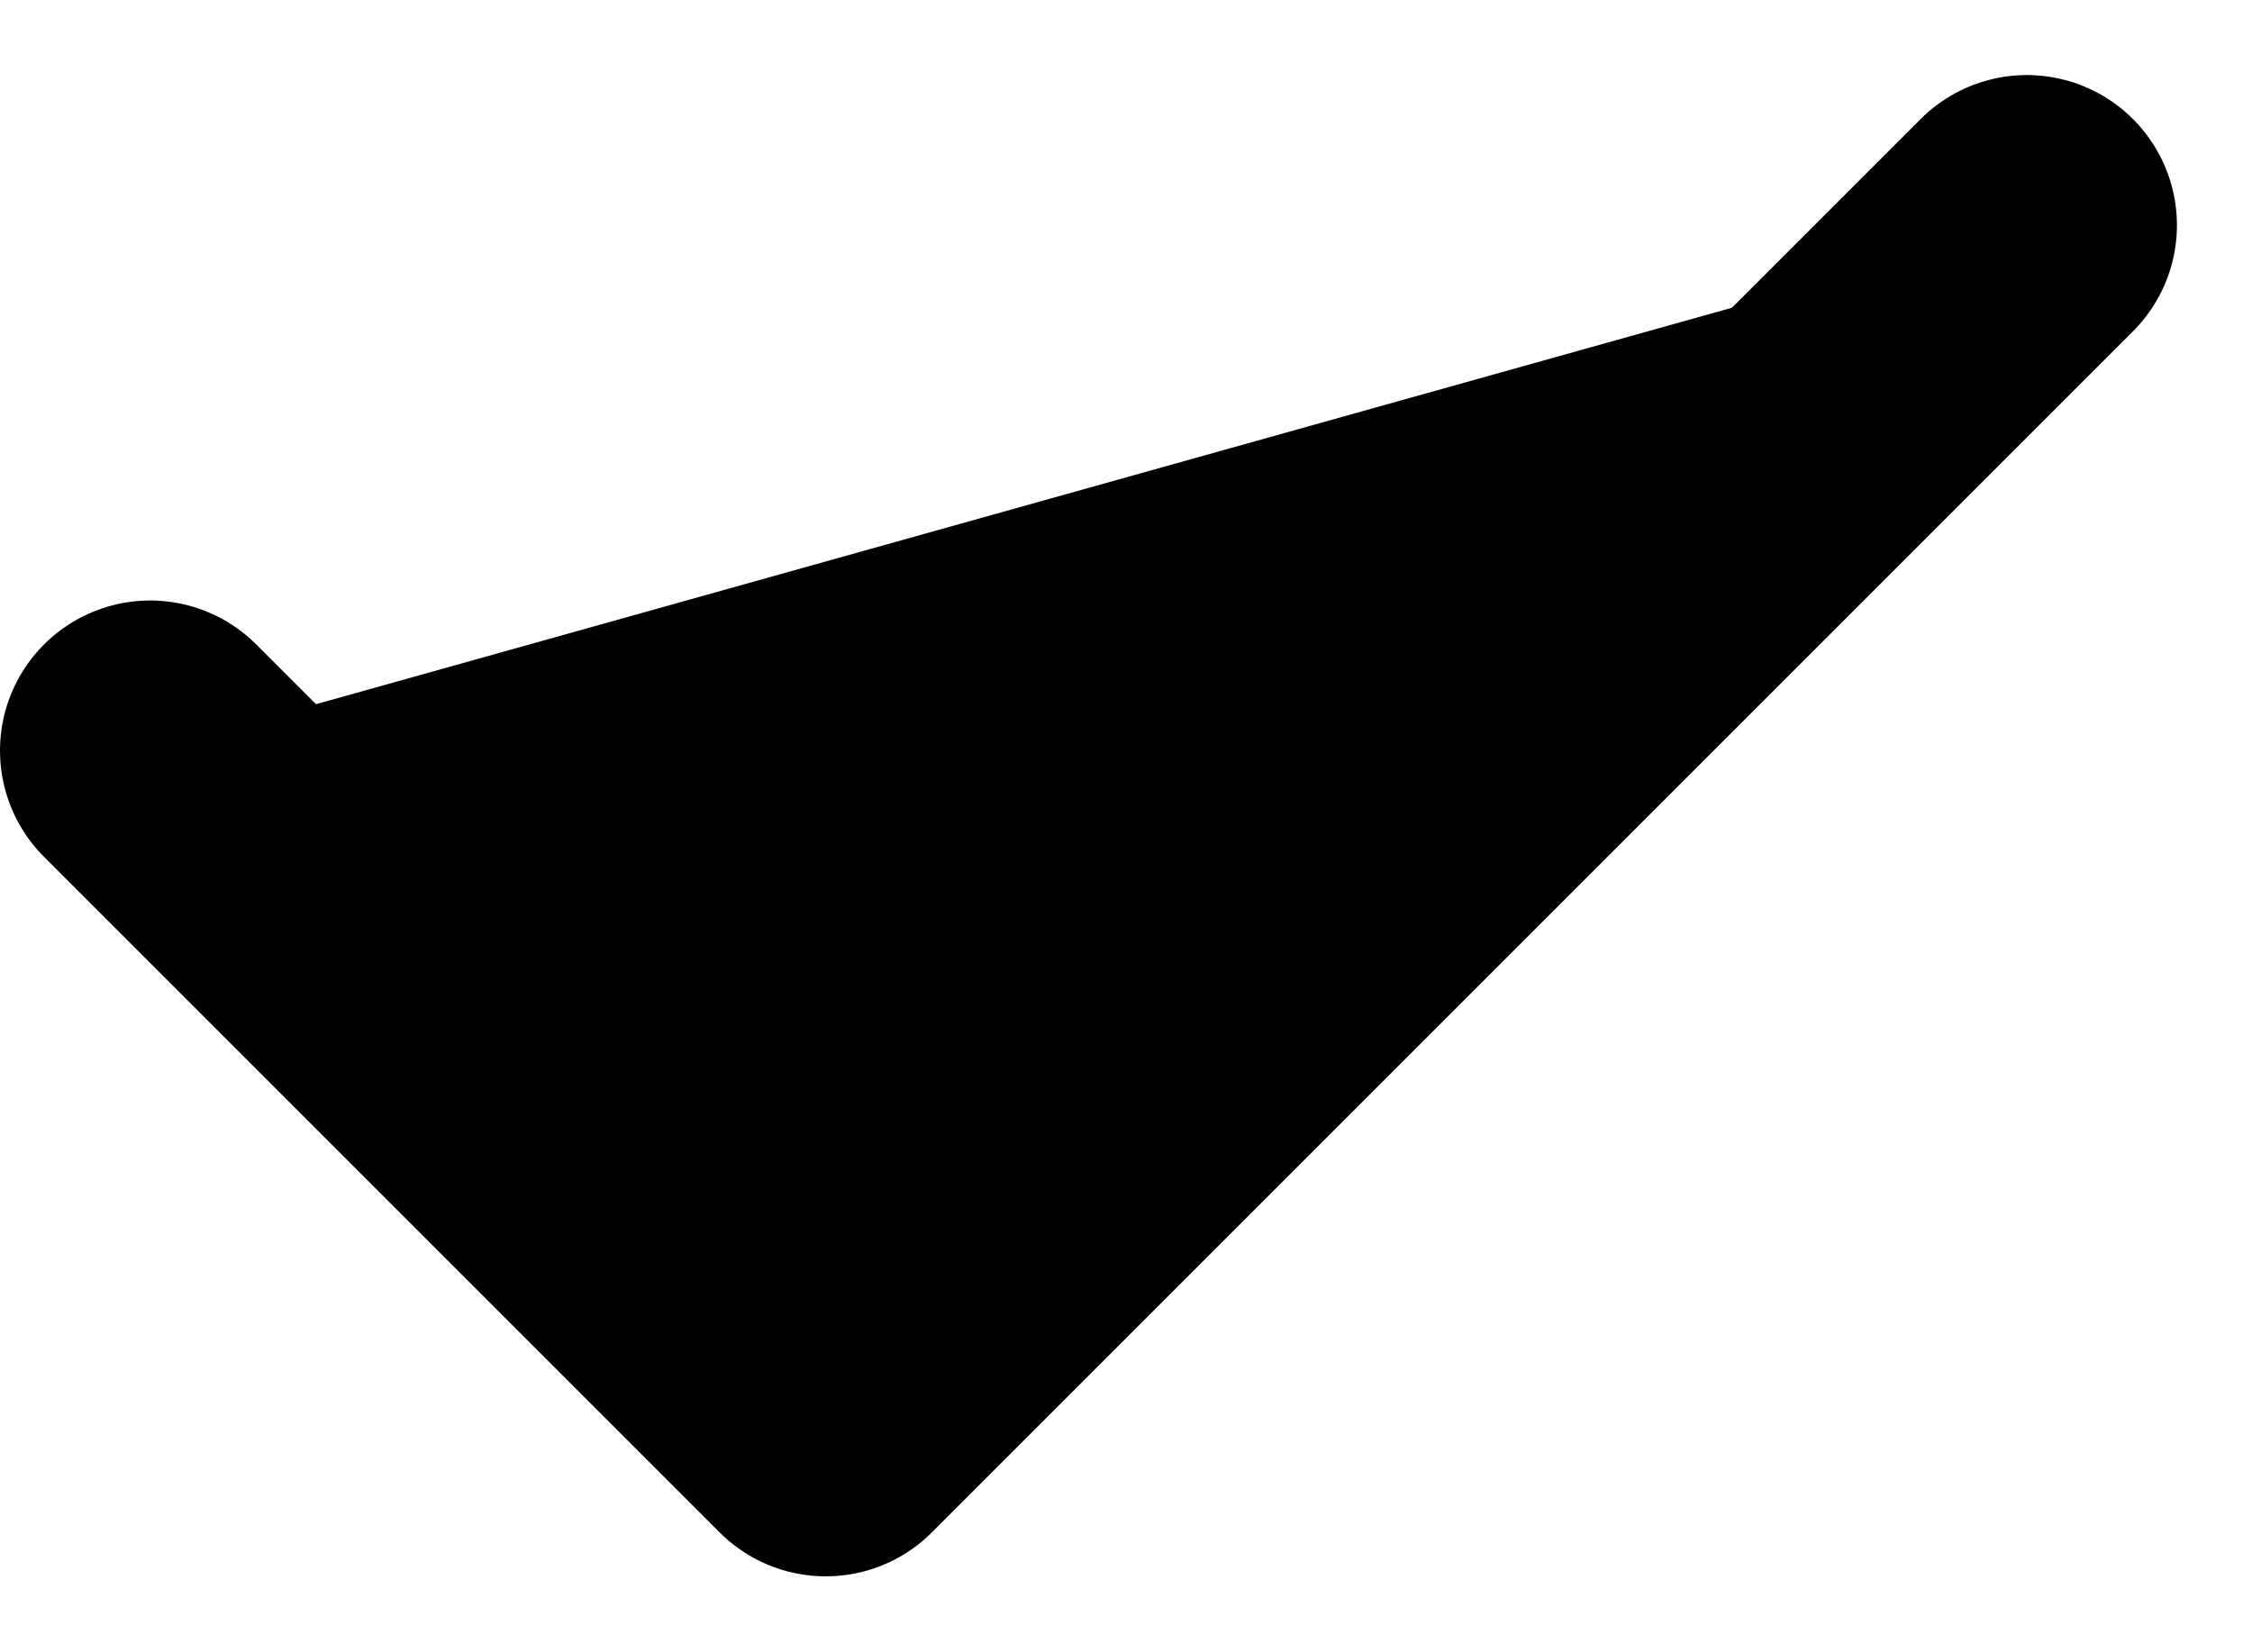
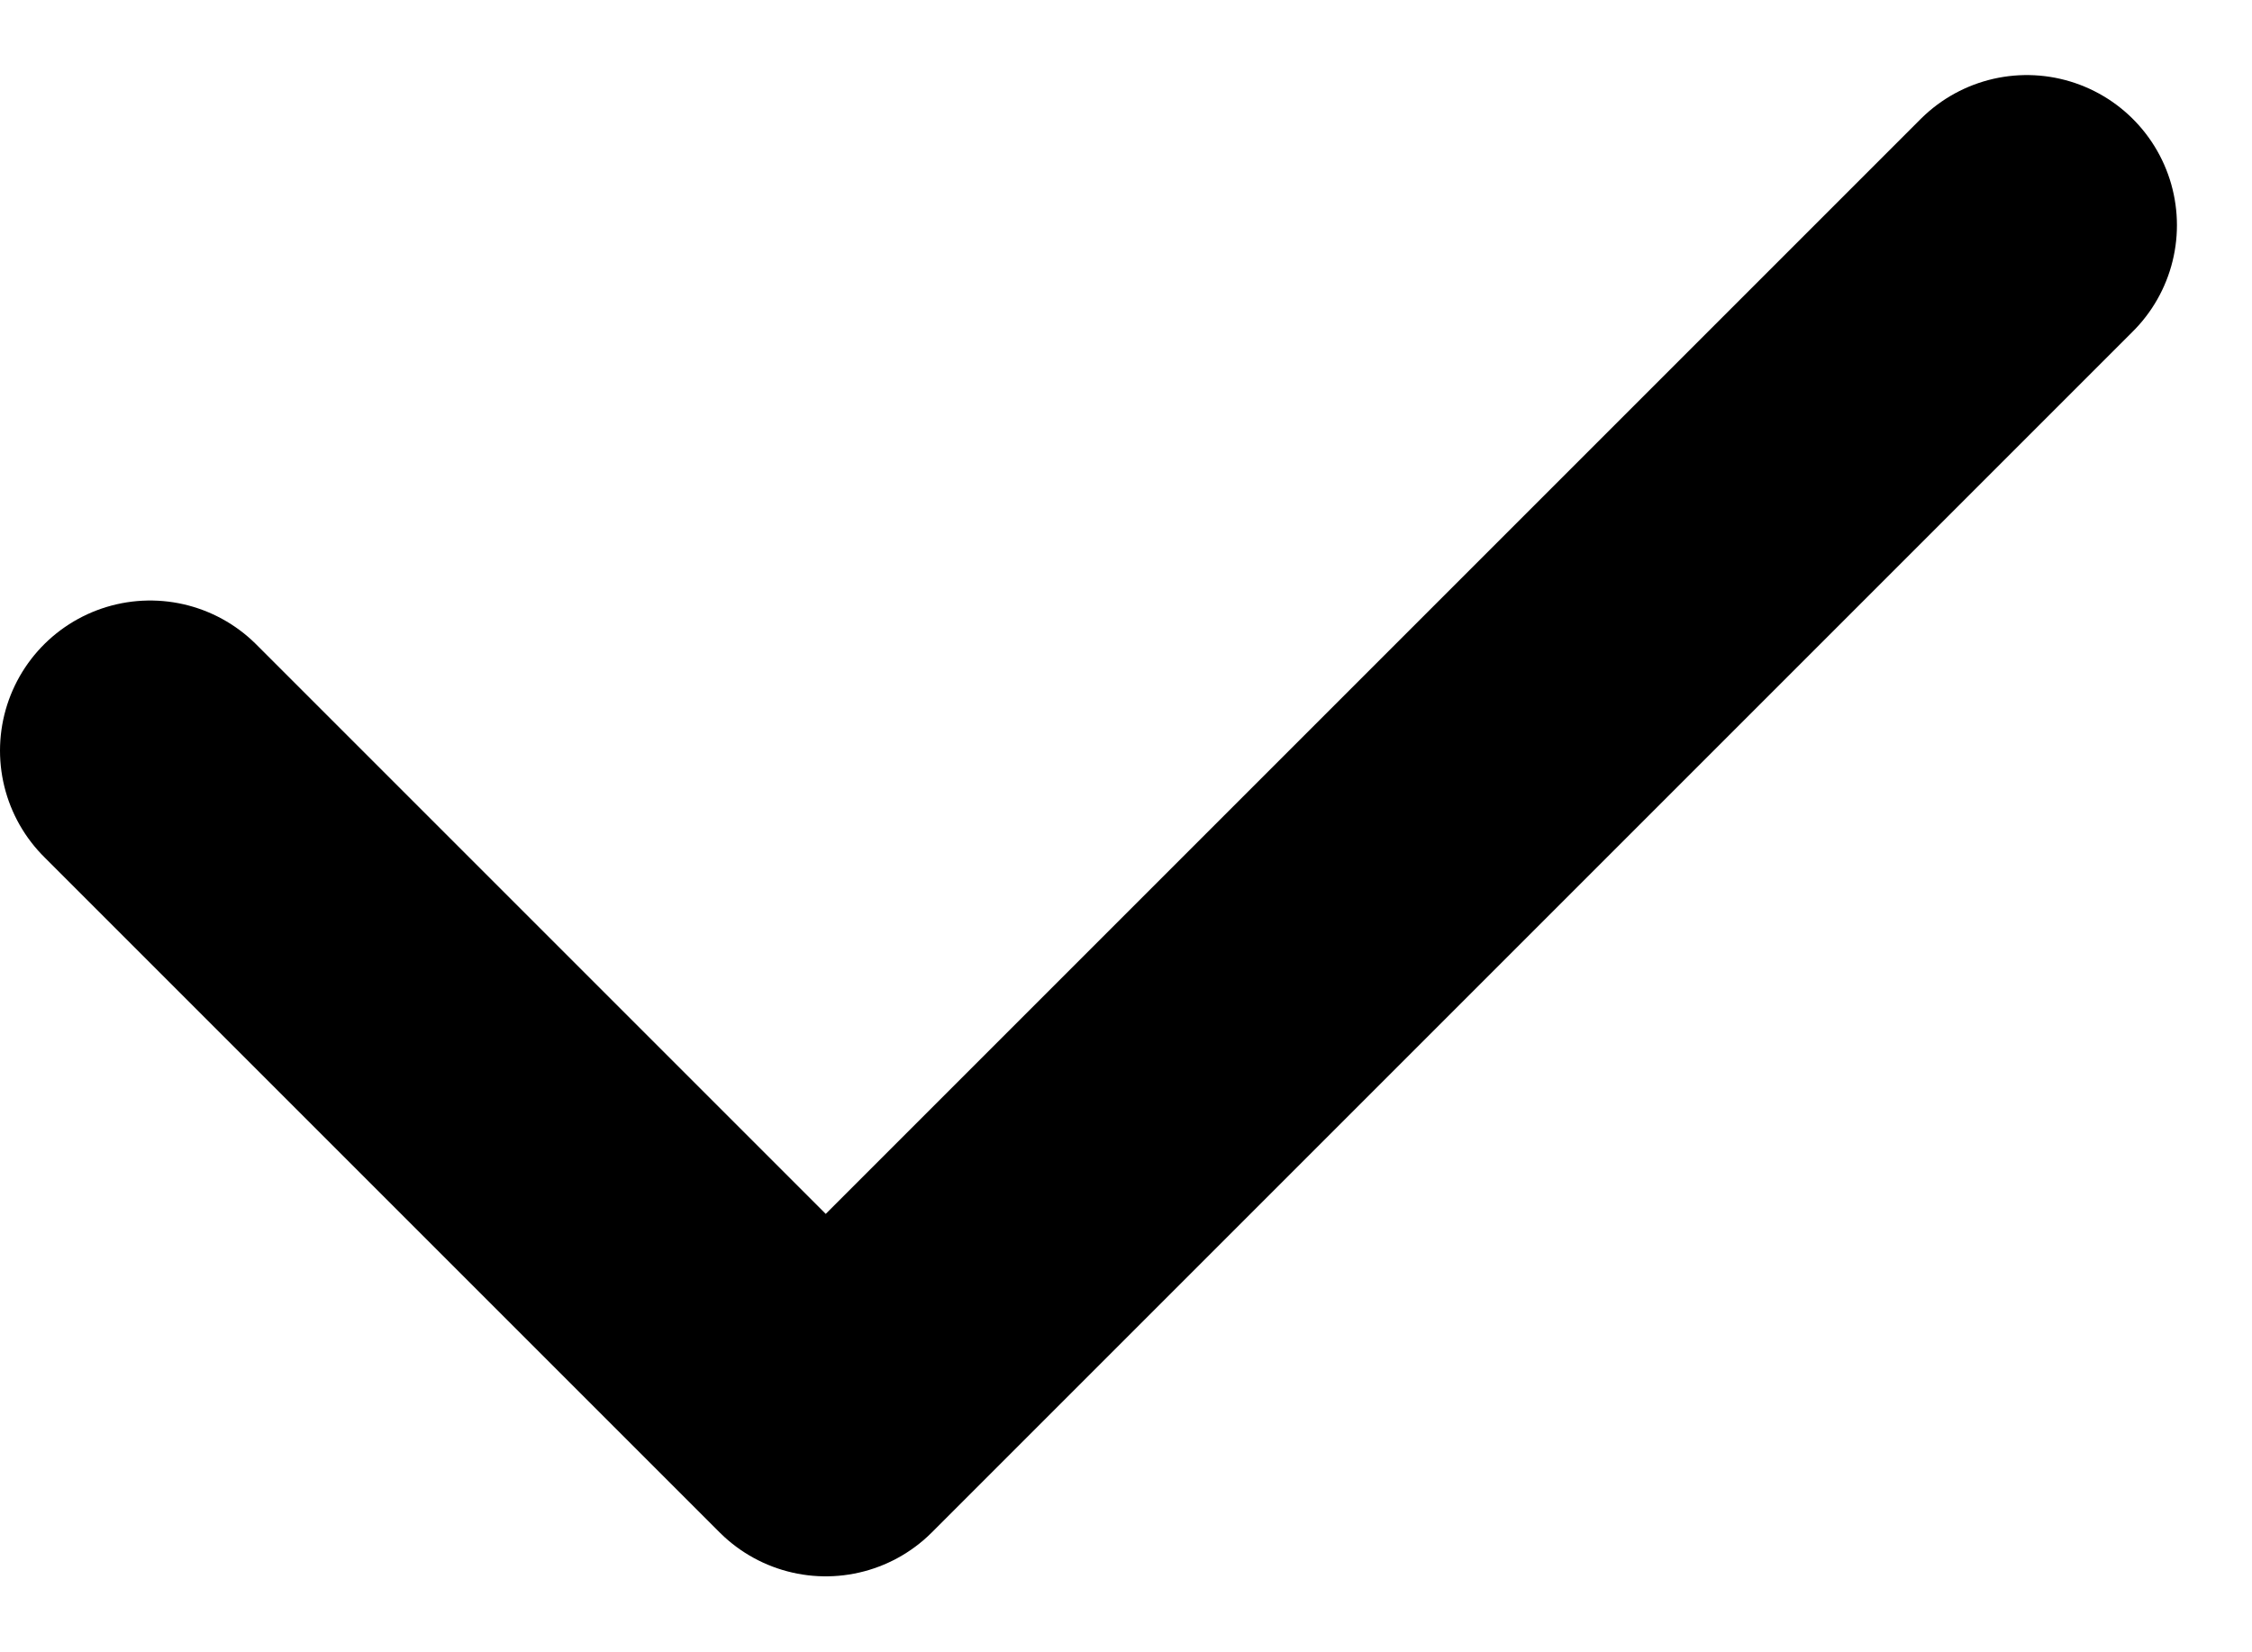
- <svg xmlns="http://www.w3.org/2000/svg" width="15" height="11" viewBox="0 0 15 11" fill="currentColor">
+ <svg xmlns="http://www.w3.org/2000/svg" width="15" height="11" viewBox="0 0 15 11" fill="none">
  <path d="M13.5 1.5L5.5 9.5L1 5" stroke="currentColor" stroke-width="2" stroke-linecap="round" stroke-linejoin="round" />
</svg>
